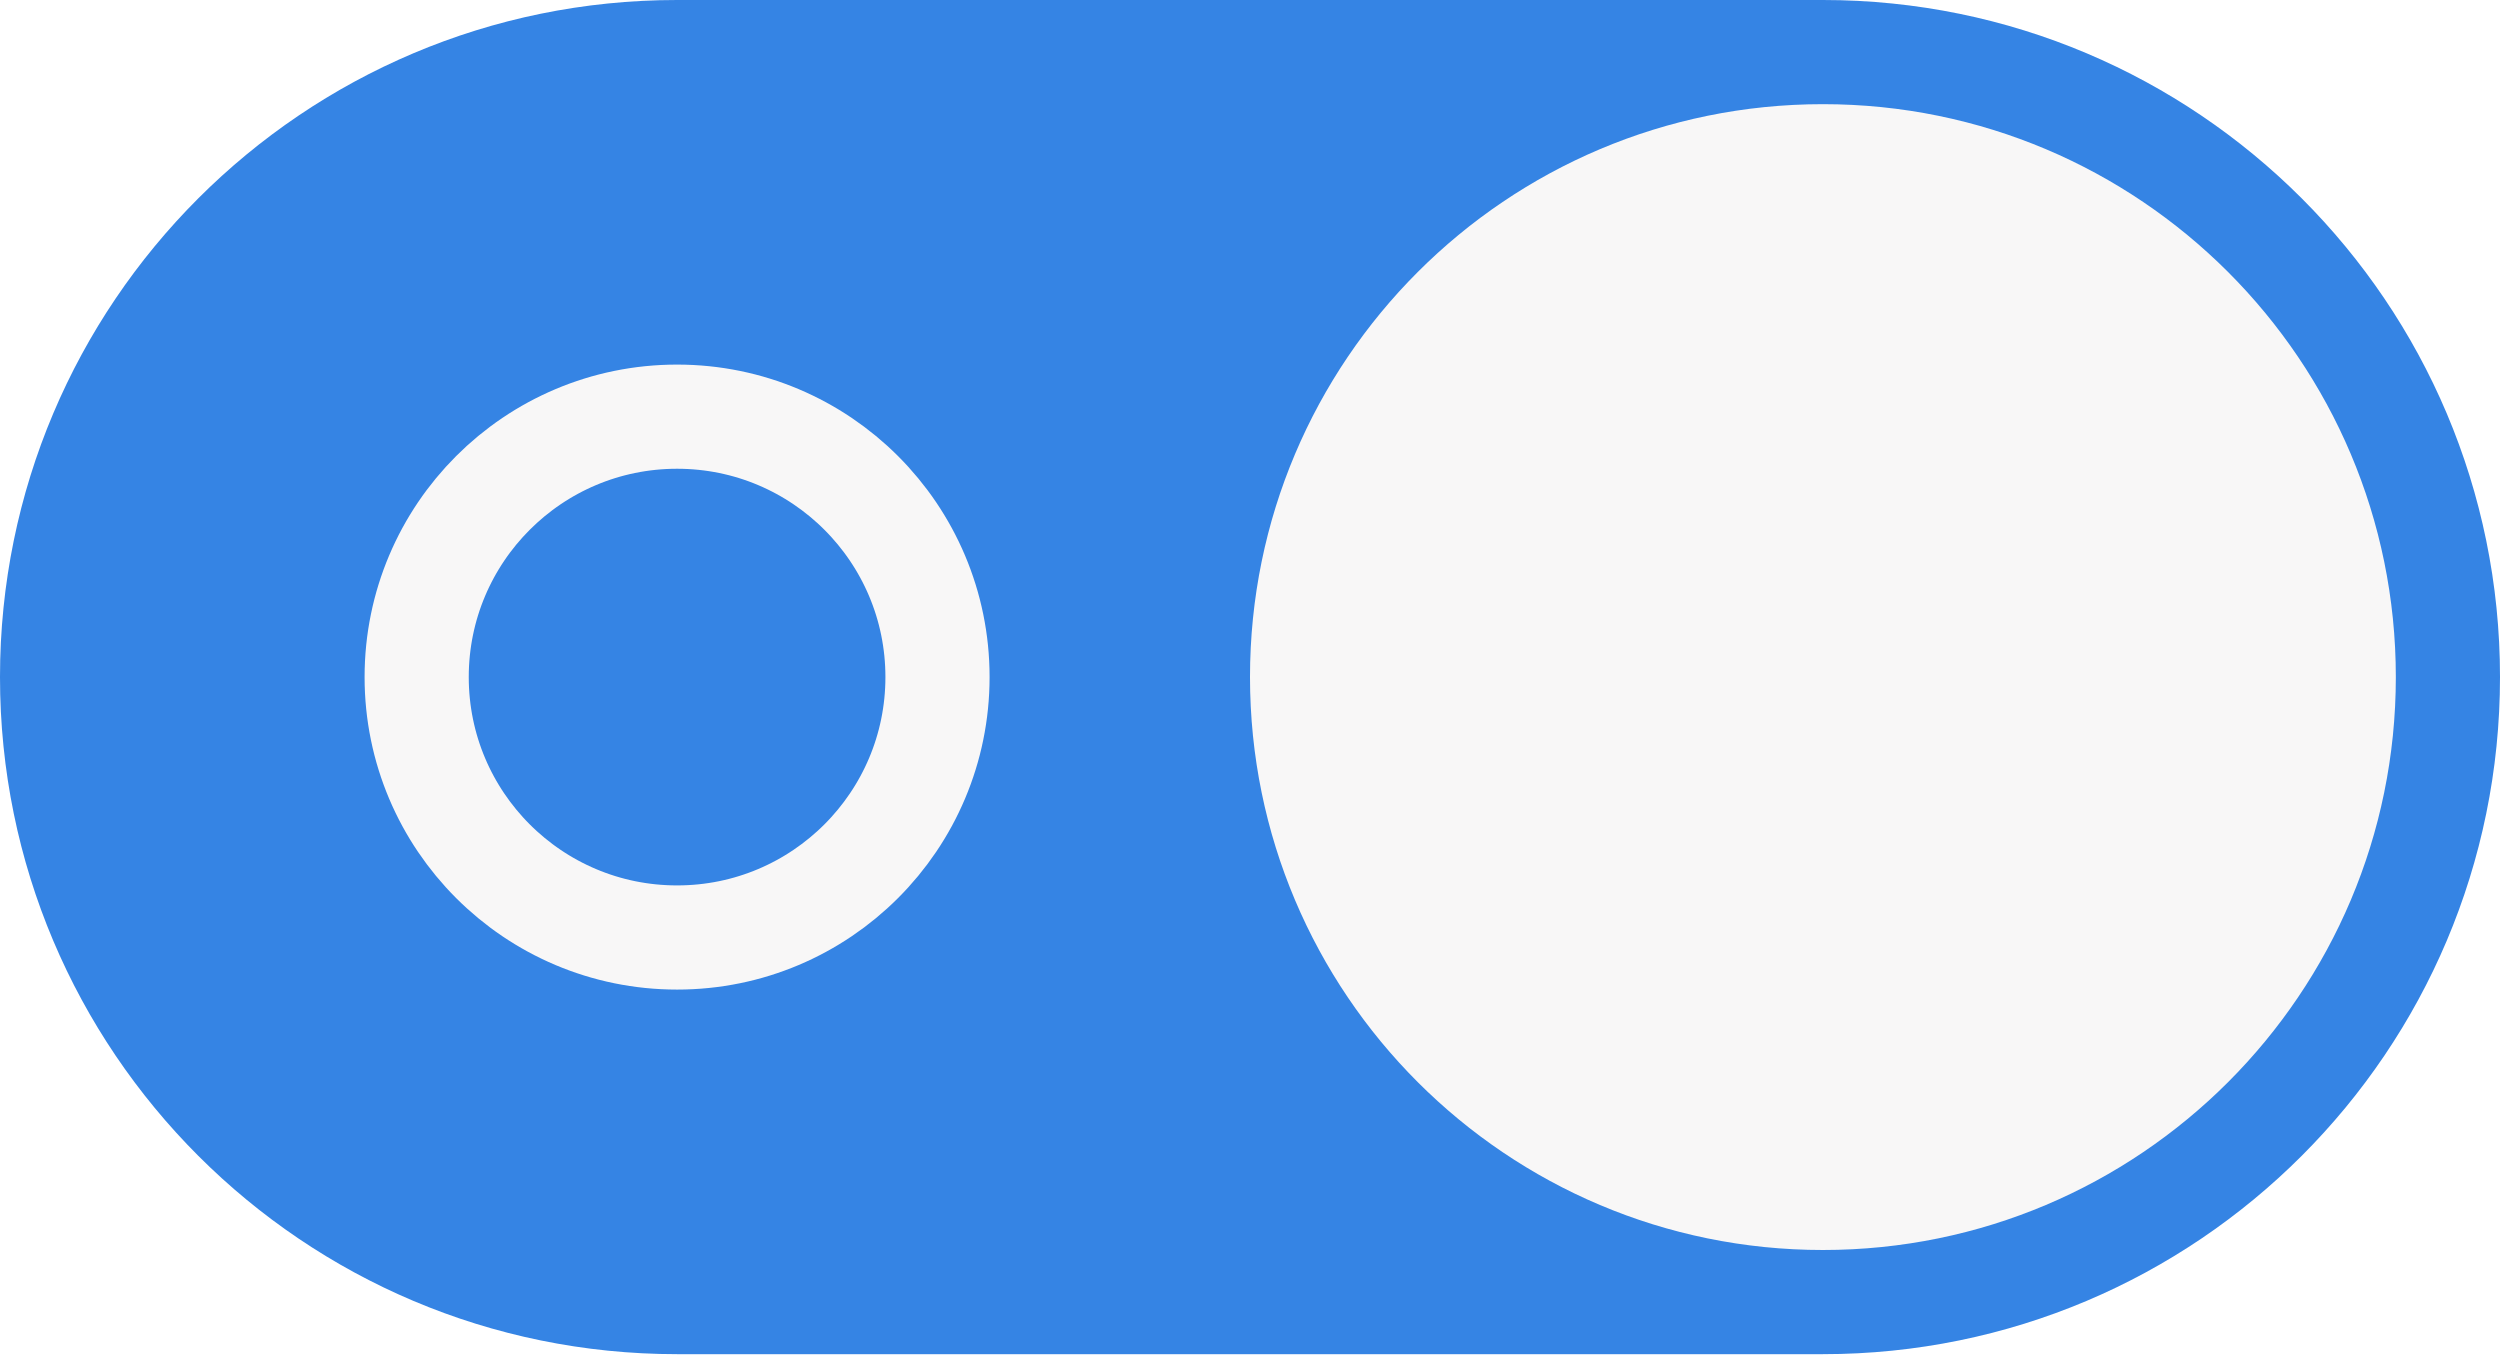
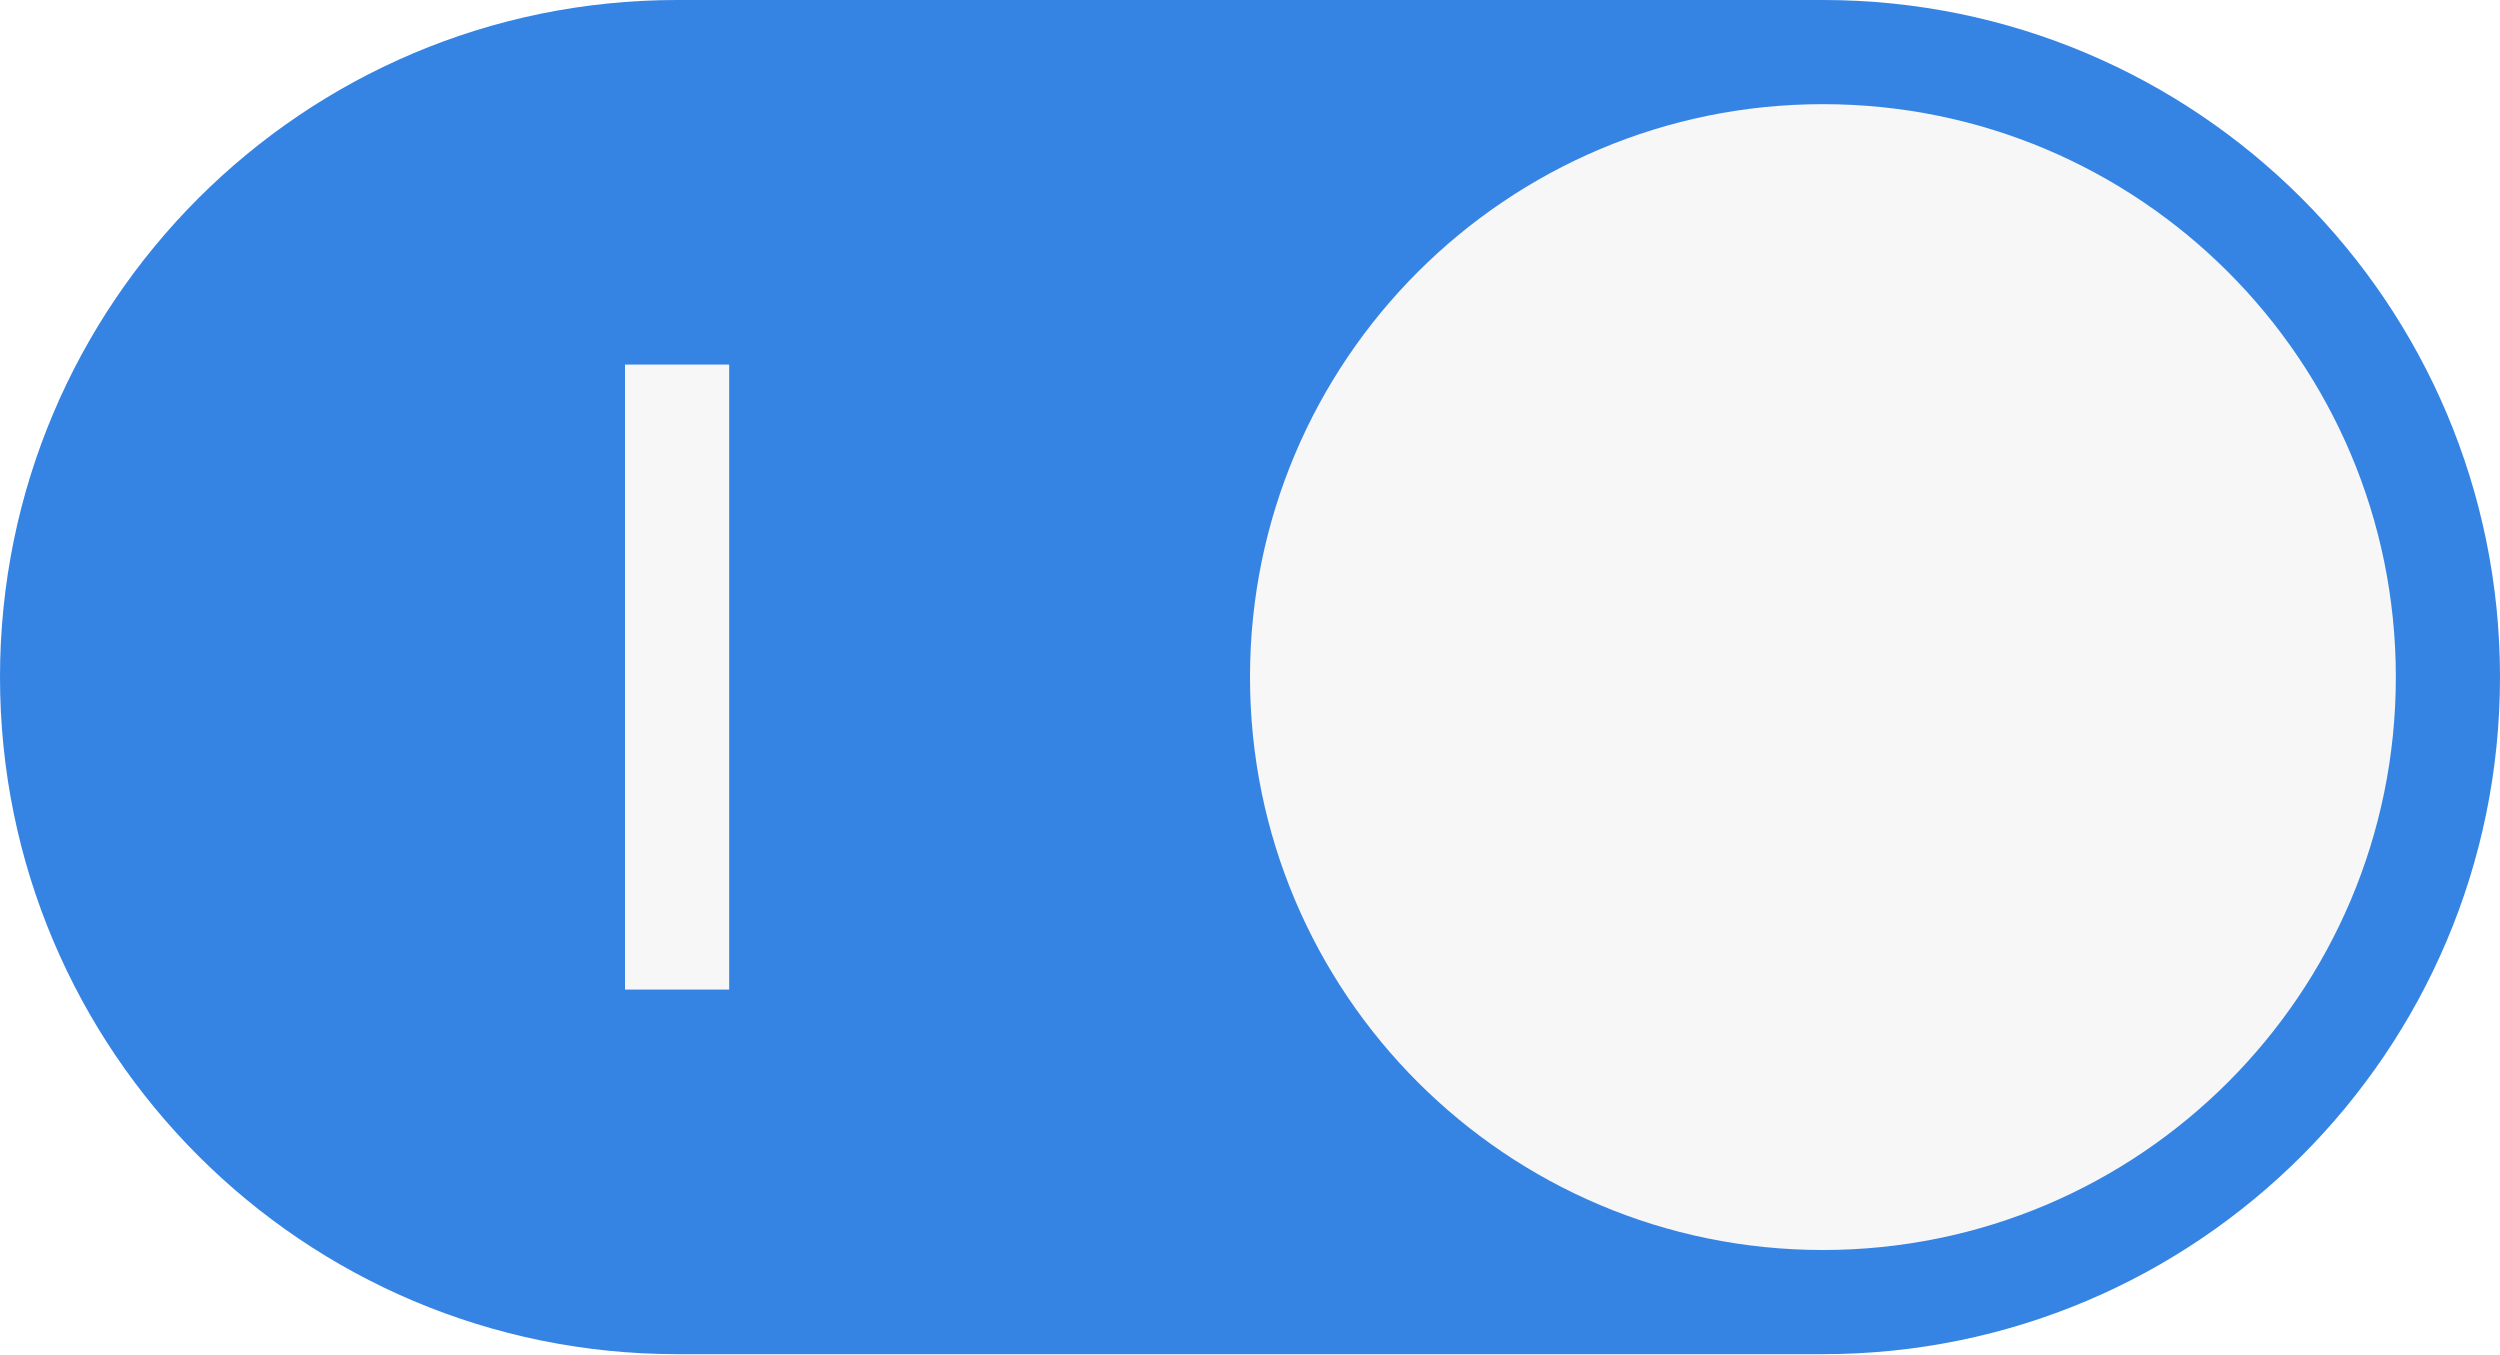
<svg xmlns="http://www.w3.org/2000/svg" width="48" height="26">
-   <g transform="translate(0 -291.18)" stroke="#2b73cc">
-     <rect style="fill:#3584e4;stroke:none;stroke-width:1;marker:none" width="48" height="26" y="291.18" ry="13" fill="#3081e3" rx="13" stroke="none" />
-     <rect ry="11" rx="11" y="293.18" x="24" height="22" width="22" style="stroke:none;stroke-width:1;marker:none" fill="#f8f7f7" stroke="none" />
-     <rect ry="11" rx="11" y="299.18" x="8" height="10" width="10" style="fill:none;fill-opacity:1;stroke:#f8f7f7;stroke-width:2;stroke-miterlimit:4;stroke-dasharray:none;stroke-opacity:1;marker:none" fill="#f8f7f7" stroke-linecap="round" stroke-linejoin="round" />
+   <g transform="translate(0 -291.18)" stroke="none">
+     <rect style="fill:#3584e4;stroke:none;stroke-width:1;marker:none" width="48" height="26" y="291.18" ry="13" fill="#3081e3" rx="13" />
+     <rect ry="11" rx="11" y="293.18" x="24" height="22" width="22" style="stroke:none;stroke-width:1;marker:none" fill="#f8f7f7" />
  </g>
+   <path style="fill:#f8f7f7;fill-opacity:1;stroke:none;stroke-width:2;stroke-linejoin:round;stroke-dashoffset:2" d="M14 7v12h-2V7Z" />
</svg>
